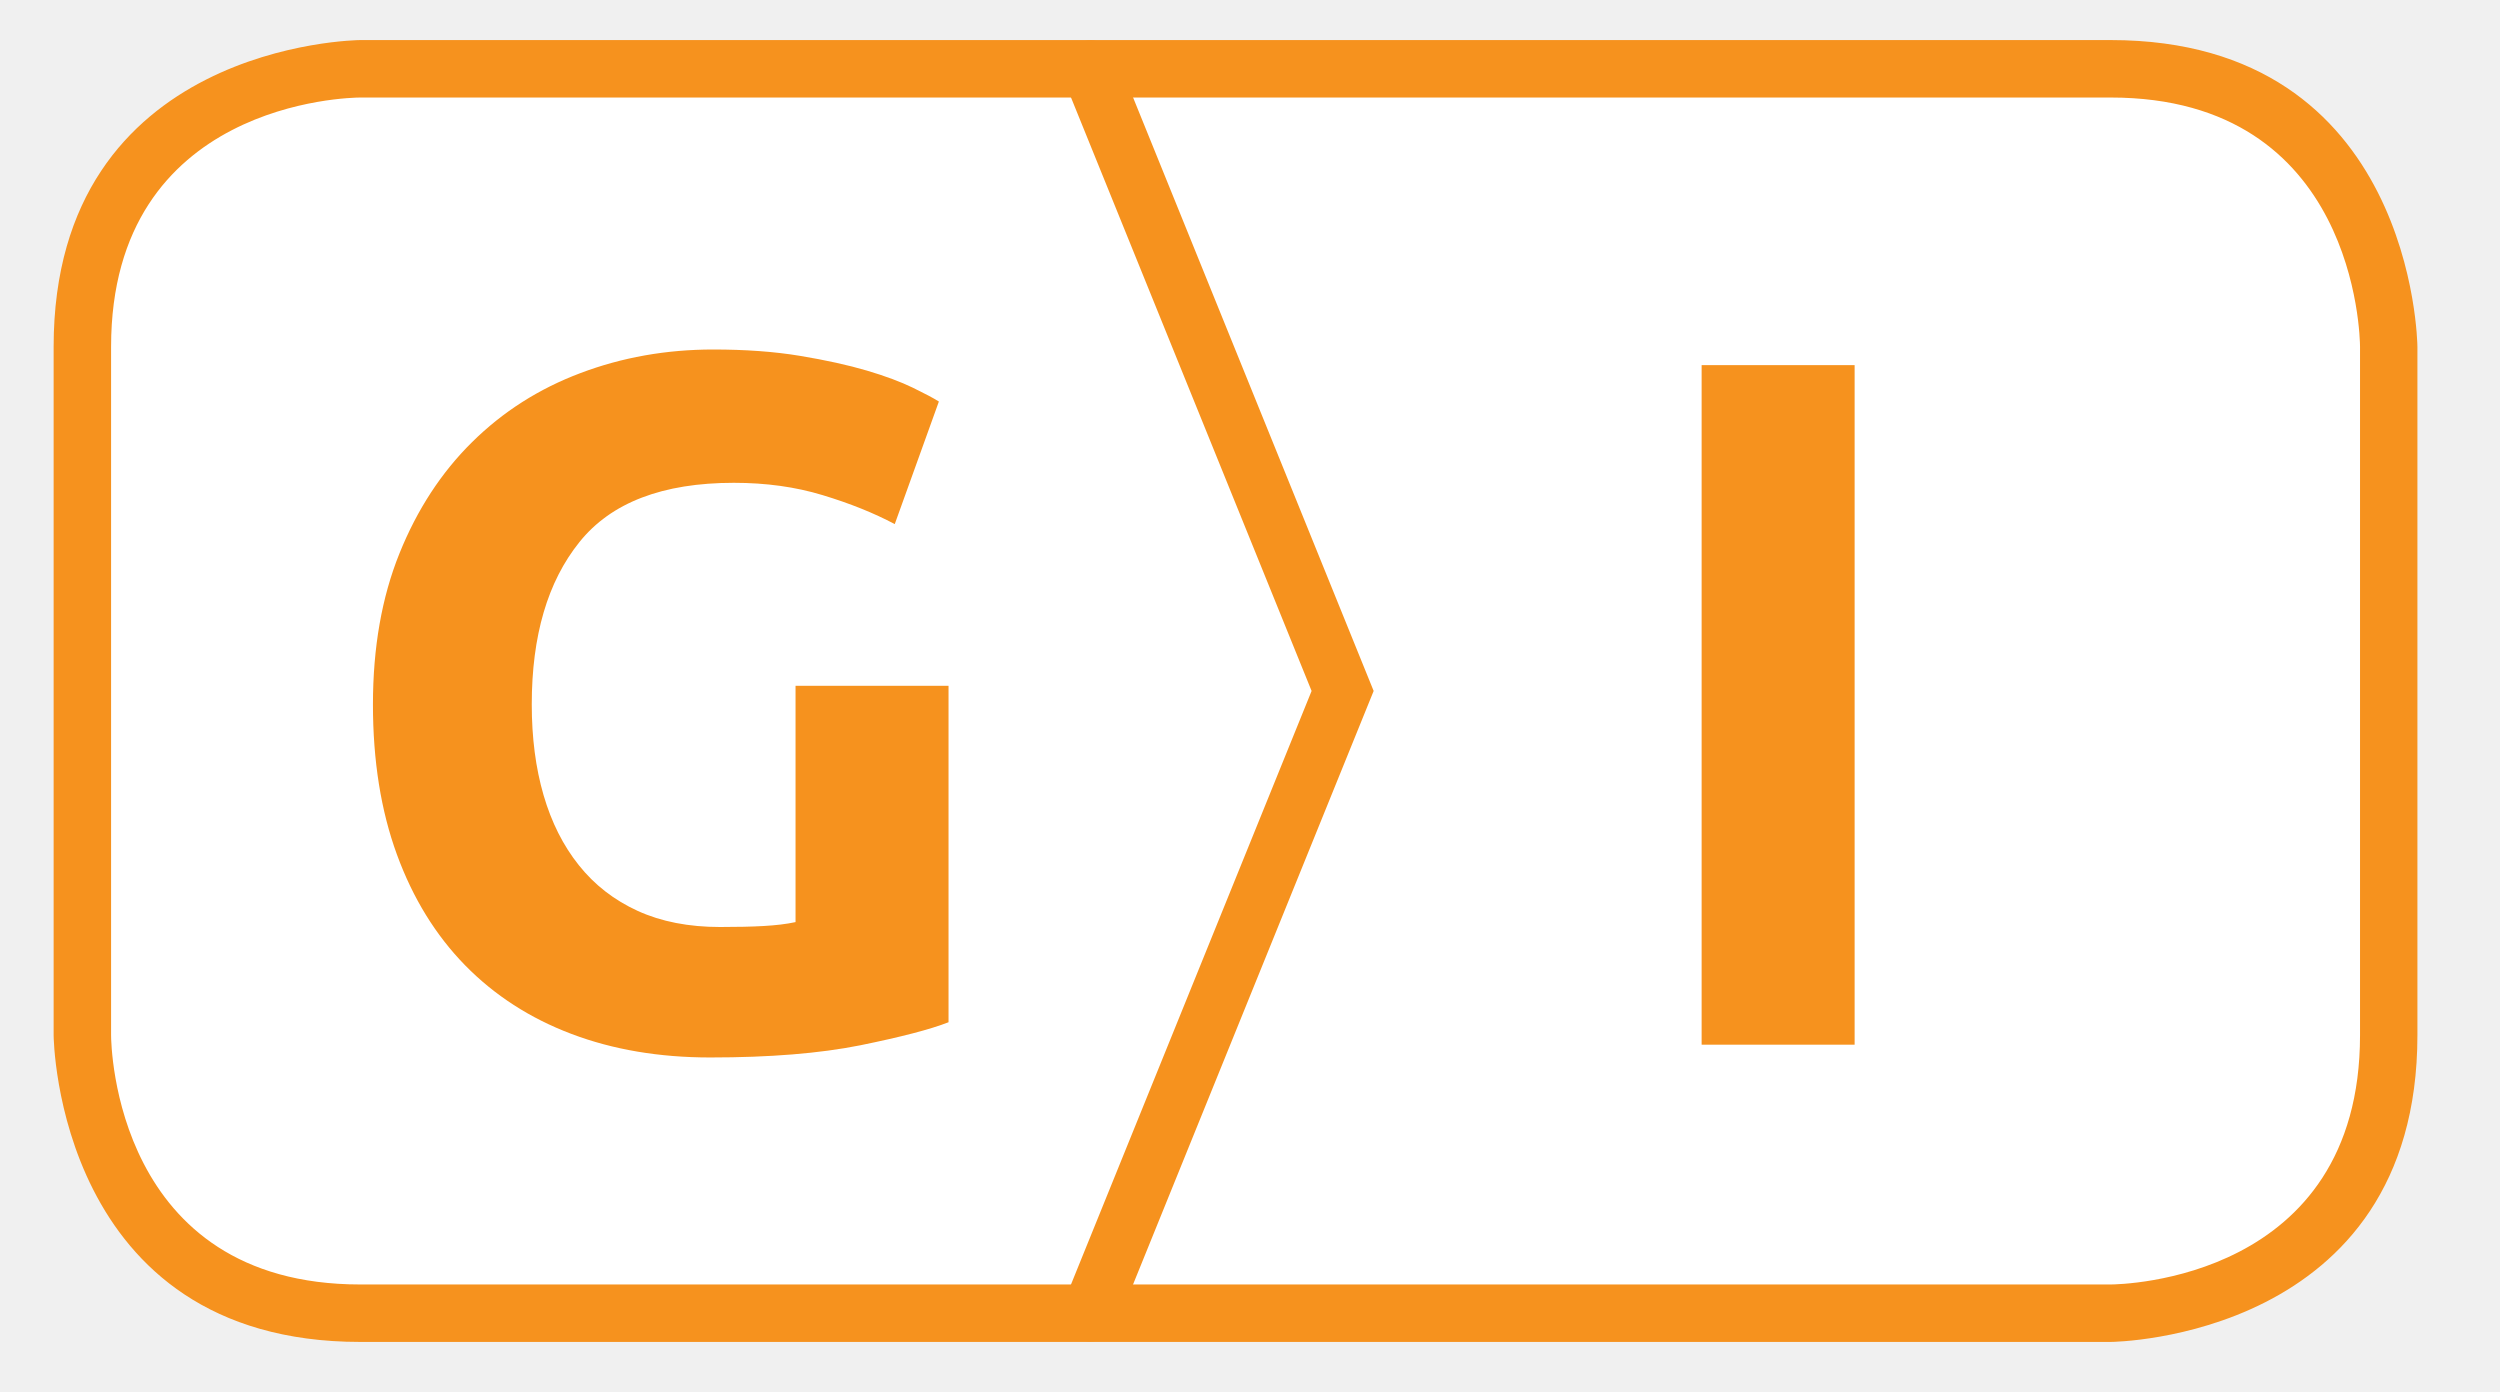
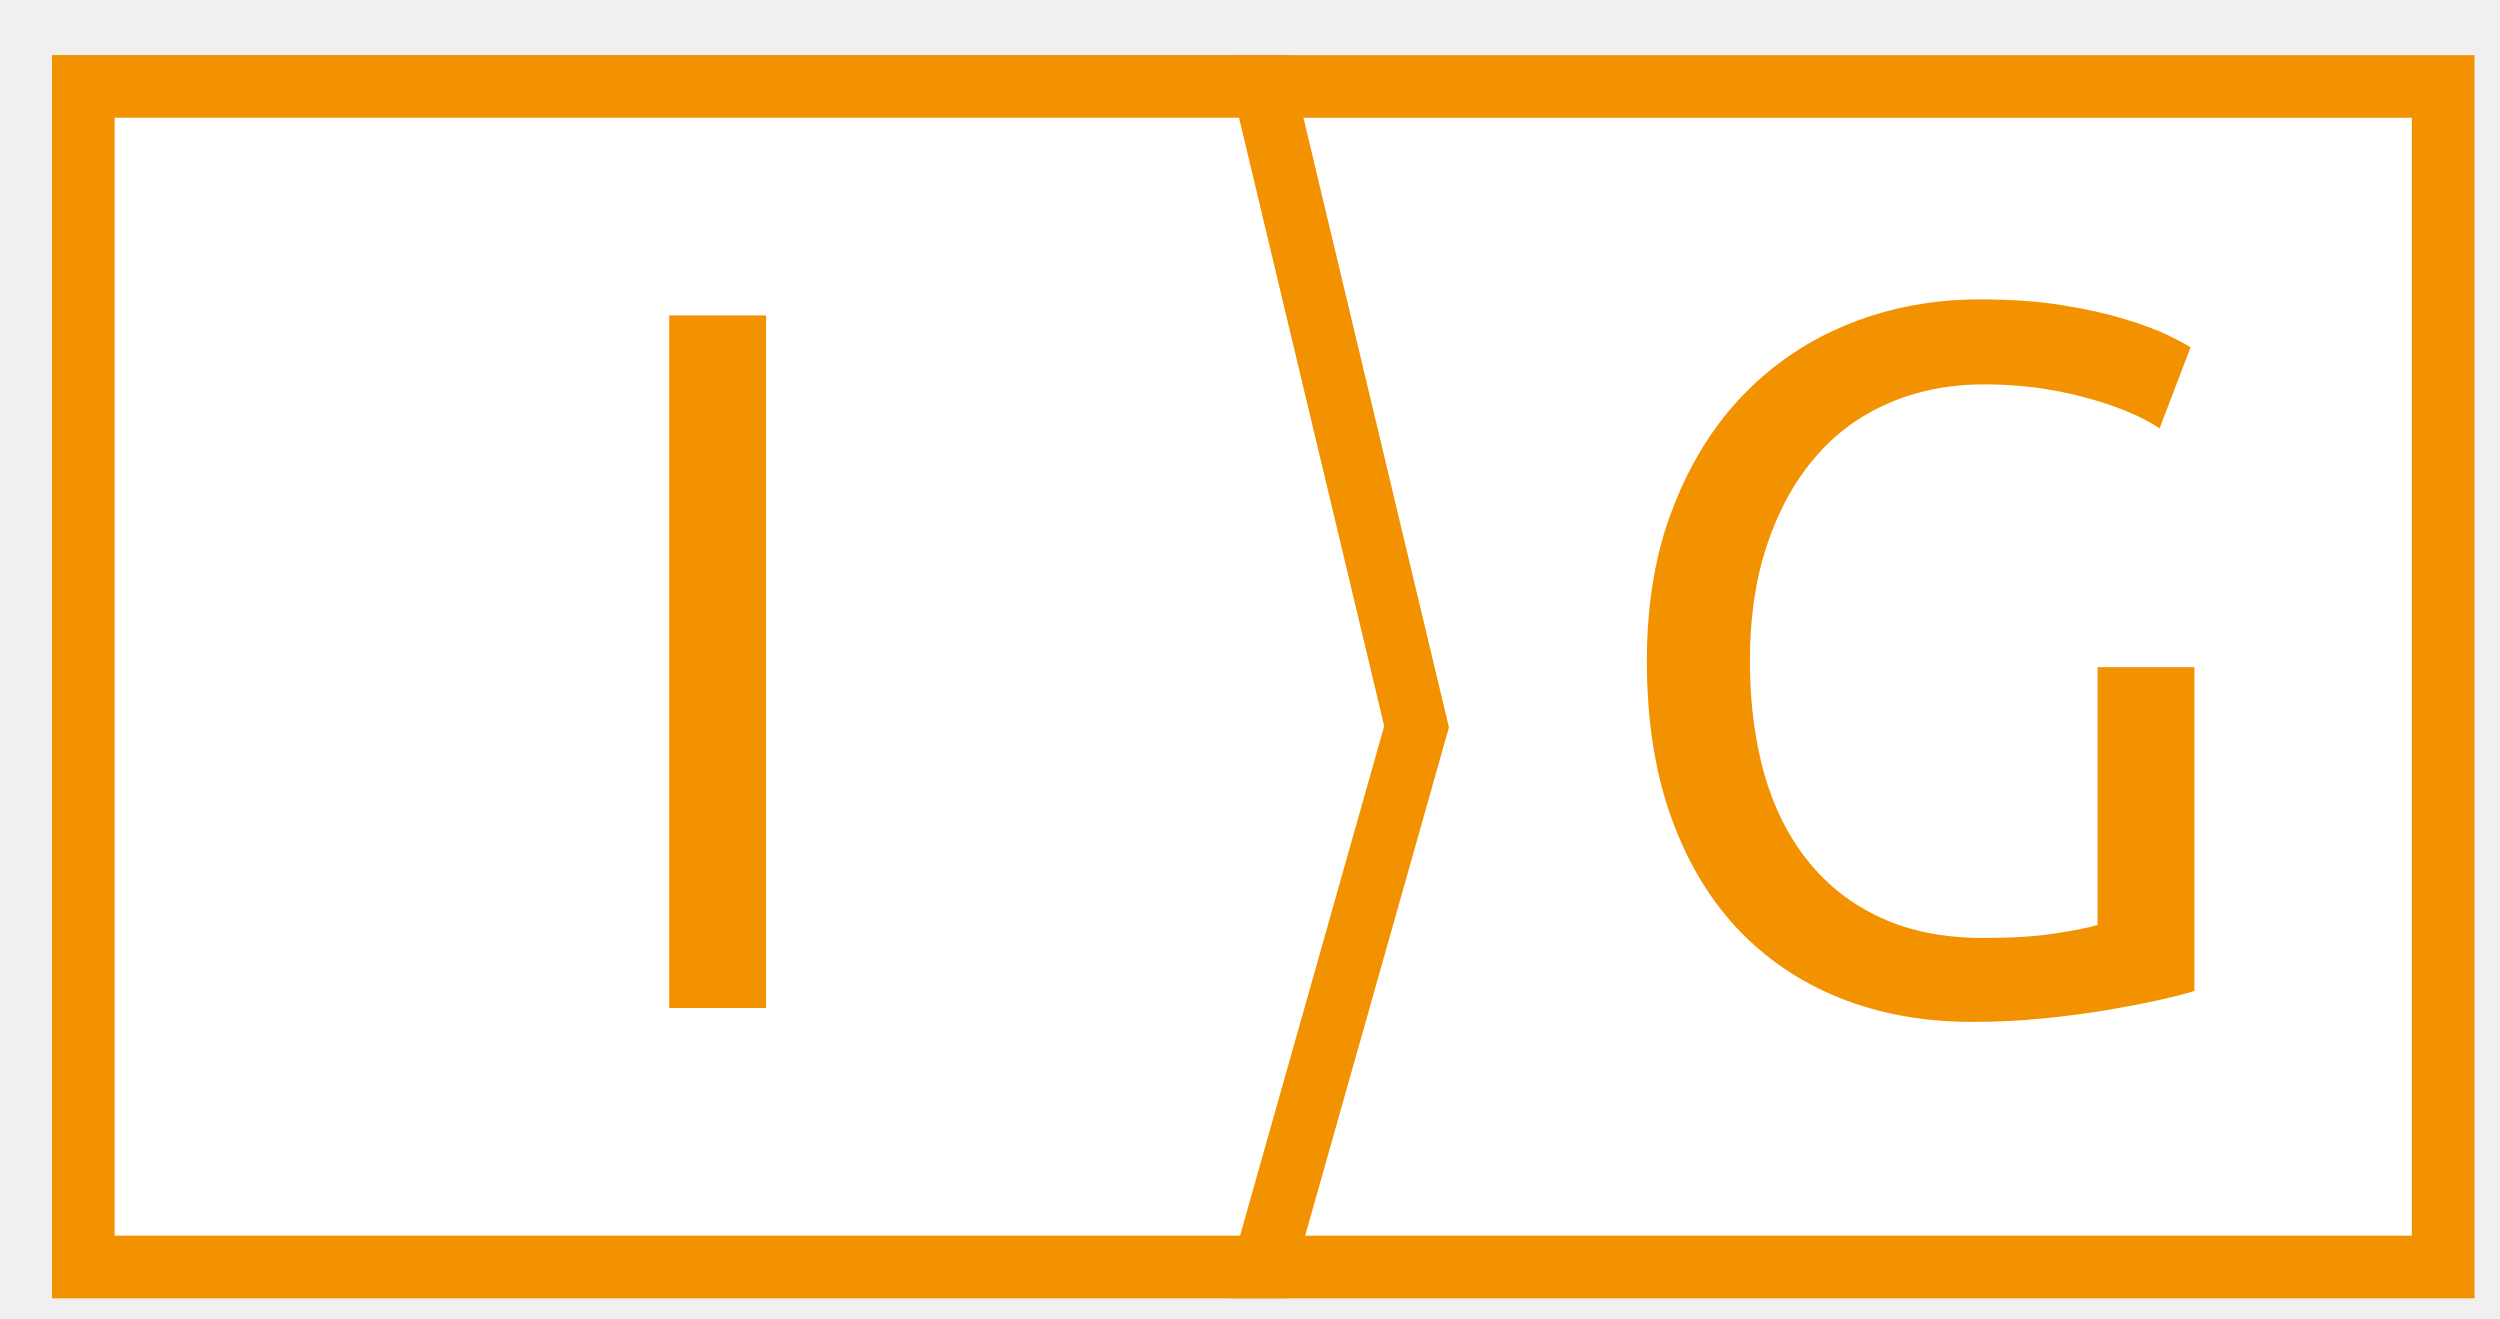
- <svg xmlns="http://www.w3.org/2000/svg" version="1.1" id="Layer_1" x="0px" y="0px" width="32.632px" height="18.163px" viewBox="0 0 32.632 18.163" enable-background="new 0 0 32.632 18.163" xml:space="preserve">
+ <svg xmlns="http://www.w3.org/2000/svg" version="1.1" id="Layer_1" x="0px" y="0px" width="29.919px" height="15.775px" viewBox="0 0 29.919 15.775" enable-background="new 0 0 29.919 15.775" xml:space="preserve">
  <g>
-     <path fill="#FFFFFF" d="M4.703,0.898c0,0-3.628,0-3.628,3.629v8.985c0,0,0,3.629,3.628,3.629H27.55c0,0,3.629,0,3.629-3.629V4.527   c0,0,0-3.629-3.629-3.629H4.703z" />
-   </g>
-   <g>
-     <path fill="#F6921E" d="M27.55,17.516H4.703c-3.958,0-4.003-3.964-4.003-4.004V4.527c0-3.958,3.963-4.004,4.003-4.004H27.55   c3.958,0,4.004,3.964,4.004,4.004v8.985C31.554,17.47,27.59,17.516,27.55,17.516L27.55,17.516z M4.703,1.273   c-0.132,0-3.253,0.051-3.253,3.254v8.985c0,0.132,0.051,3.254,3.253,3.254h22.847c0.133-0.001,3.255-0.052,3.255-3.254V4.527   c-0.001-0.132-0.052-3.254-3.254-3.254H4.703L4.703,1.273z" />
-   </g>
-   <g>
-     <path fill="#F6921E" d="M14.235,17.509c-0.047,0-0.095-0.009-0.141-0.027c-0.192-0.078-0.284-0.297-0.207-0.488l3.233-7.975   l-3.233-7.975c-0.078-0.192,0.015-0.411,0.207-0.489c0.192-0.078,0.411,0.015,0.489,0.207l3.347,8.257l-3.347,8.256   C14.523,17.421,14.383,17.509,14.235,17.509L14.235,17.509z" />
-   </g>
-   <g>
+     <rect x="15.111" y="1.035" fill="#FFFFFF" width="14.128" height="14.128" />
+     <rect x="15.111" y="1.035" fill="none" stroke="#F39200" stroke-width="0.75" stroke-linecap="round" width="14.128" height="14.128" />
+     <polygon fill="#FFFFFF" points="0.997,1.034 0.997,15.163 15.124,15.163 16.953,8.697 15.124,1.034  " />
+     <polygon fill="none" stroke="#F39200" stroke-width="0.75" stroke-linecap="round" points="0.997,1.034 0.997,15.163    15.124,15.163 16.953,8.697 15.124,1.034  " />
    <g>
-       <path fill="#F6921E" d="M9.579,6.302c-0.93,0-1.603,0.258-2.016,0.774C7.148,7.592,6.941,8.298,6.941,9.195    c0,0.435,0.051,0.83,0.154,1.184c0.103,0.354,0.256,0.659,0.461,0.915c0.205,0.257,0.46,0.455,0.768,0.596    C8.631,12.03,8.99,12.1,9.399,12.1c0.222,0,0.412-0.004,0.569-0.013s0.296-0.025,0.416-0.051V8.952h1.997v4.391    c-0.239,0.094-0.623,0.193-1.152,0.301c-0.529,0.106-1.182,0.159-1.958,0.159c-0.666,0-1.269-0.102-1.811-0.307    s-1.005-0.504-1.389-0.896c-0.384-0.393-0.681-0.874-0.89-1.446c-0.209-0.571-0.313-1.225-0.313-1.958    c0-0.742,0.115-1.399,0.346-1.972c0.23-0.571,0.546-1.056,0.947-1.452c0.401-0.397,0.873-0.698,1.415-0.902    c0.542-0.205,1.12-0.308,1.734-0.308c0.418,0,0.796,0.027,1.133,0.083s0.627,0.12,0.871,0.192s0.443,0.147,0.602,0.224    c0.158,0.077,0.271,0.137,0.339,0.18l-0.576,1.6c-0.273-0.145-0.587-0.271-0.941-0.378C10.383,6.355,9.997,6.302,9.579,6.302z" />
+       <path fill="#F39200" d="M25.104,11.069c-0.104,0.033-0.274,0.066-0.509,0.102c-0.235,0.037-0.521,0.054-0.855,0.054    c-0.472,0-0.878-0.08-1.226-0.24c-0.348-0.159-0.639-0.384-0.873-0.676c-0.234-0.29-0.41-0.64-0.527-1.046    c-0.113-0.406-0.172-0.857-0.172-1.351c0-0.511,0.066-0.971,0.202-1.381c0.136-0.411,0.325-0.76,0.569-1.046    c0.242-0.288,0.537-0.507,0.885-0.658C22.945,4.675,23.33,4.6,23.751,4.6c0.399,0,0.791,0.048,1.174,0.149    c0.383,0.1,0.688,0.225,0.92,0.377l0.371-0.969c-0.048-0.032-0.137-0.08-0.269-0.145c-0.132-0.063-0.302-0.126-0.509-0.19    s-0.456-0.121-0.748-0.168c-0.291-0.048-0.623-0.071-0.998-0.071c-0.549,0-1.066,0.095-1.549,0.287s-0.902,0.47-1.262,0.837    c-0.359,0.366-0.645,0.819-0.854,1.357c-0.213,0.538-0.318,1.154-0.318,1.849c0,0.693,0.094,1.307,0.281,1.84    c0.188,0.534,0.453,0.986,0.795,1.353c0.344,0.366,0.754,0.645,1.232,0.837c0.479,0.191,1.008,0.287,1.59,0.287    c0.288,0,0.57-0.014,0.849-0.042c0.28-0.028,0.536-0.062,0.771-0.102c0.236-0.04,0.442-0.08,0.622-0.12    c0.18-0.041,0.317-0.075,0.413-0.107V7.984h-1.159V11.069z" />
    </g>
-   </g>
-   <g>
-     <g>
-       <path fill="#F6921E" d="M22.211,4.766h1.997v8.87h-1.997V4.766z" />
-     </g>
+     <rect x="8.009" y="3.775" fill="#F39200" width="1.159" height="8.288" />
  </g>
</svg>
